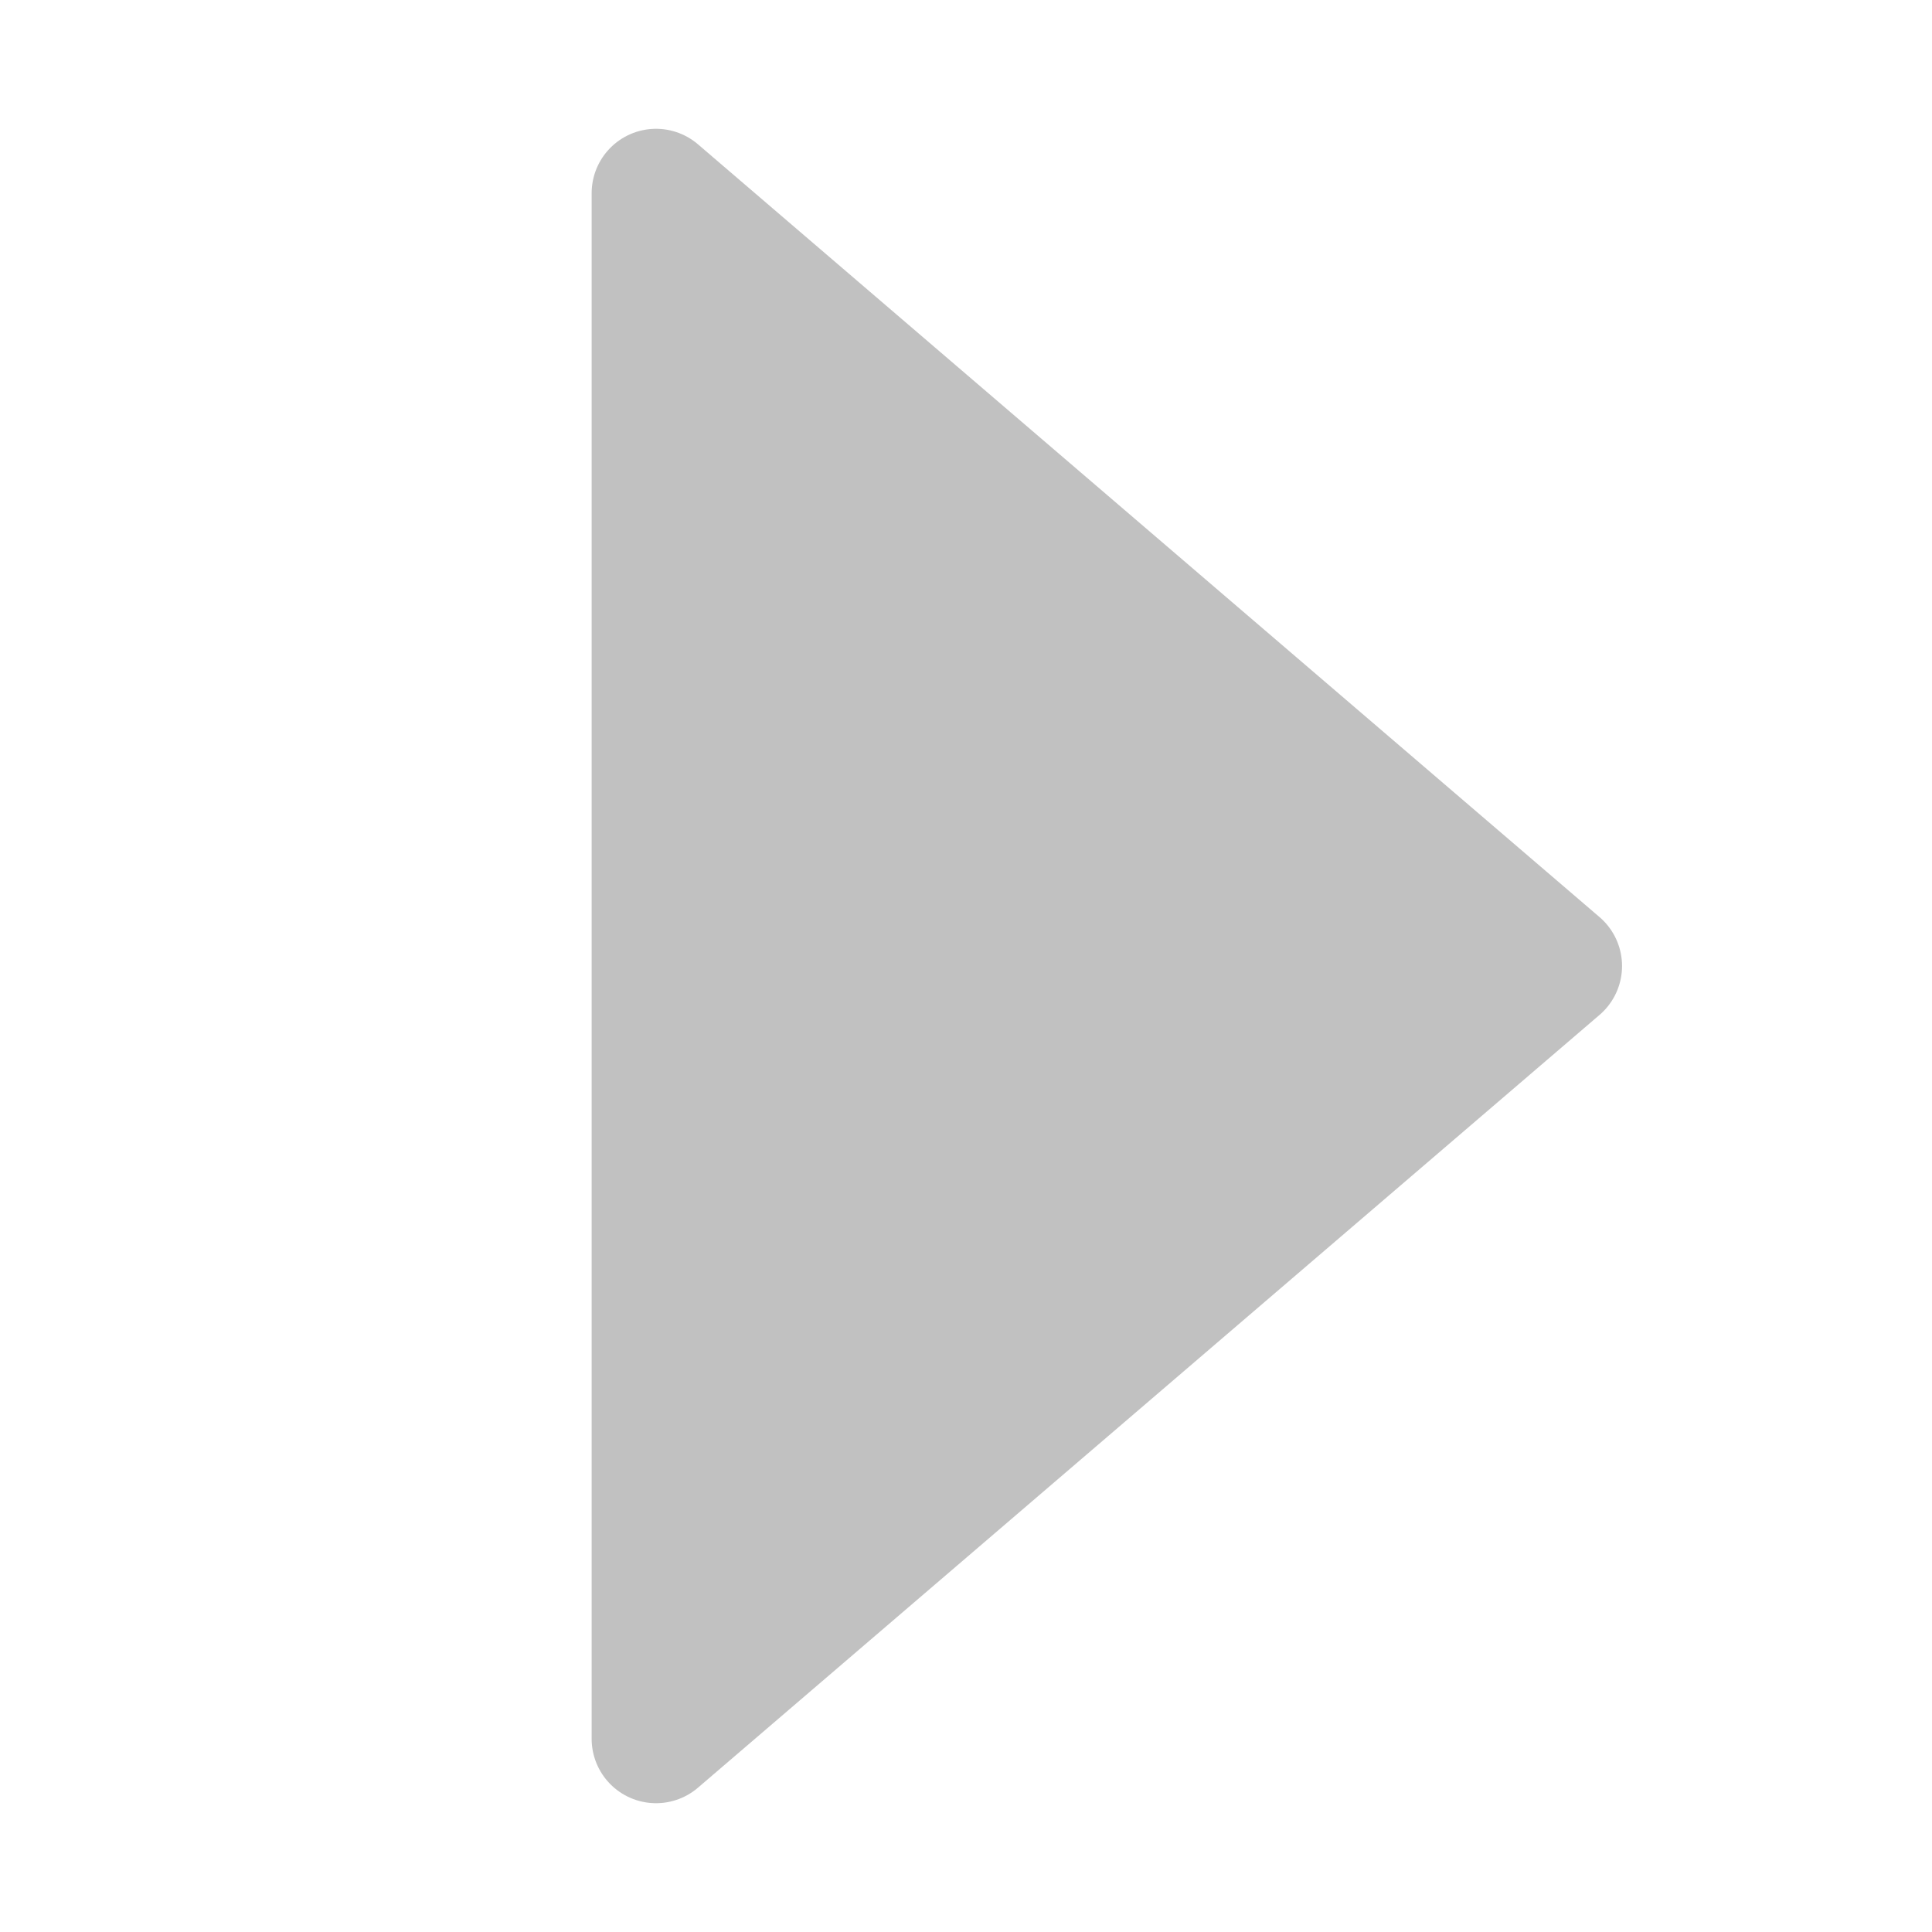
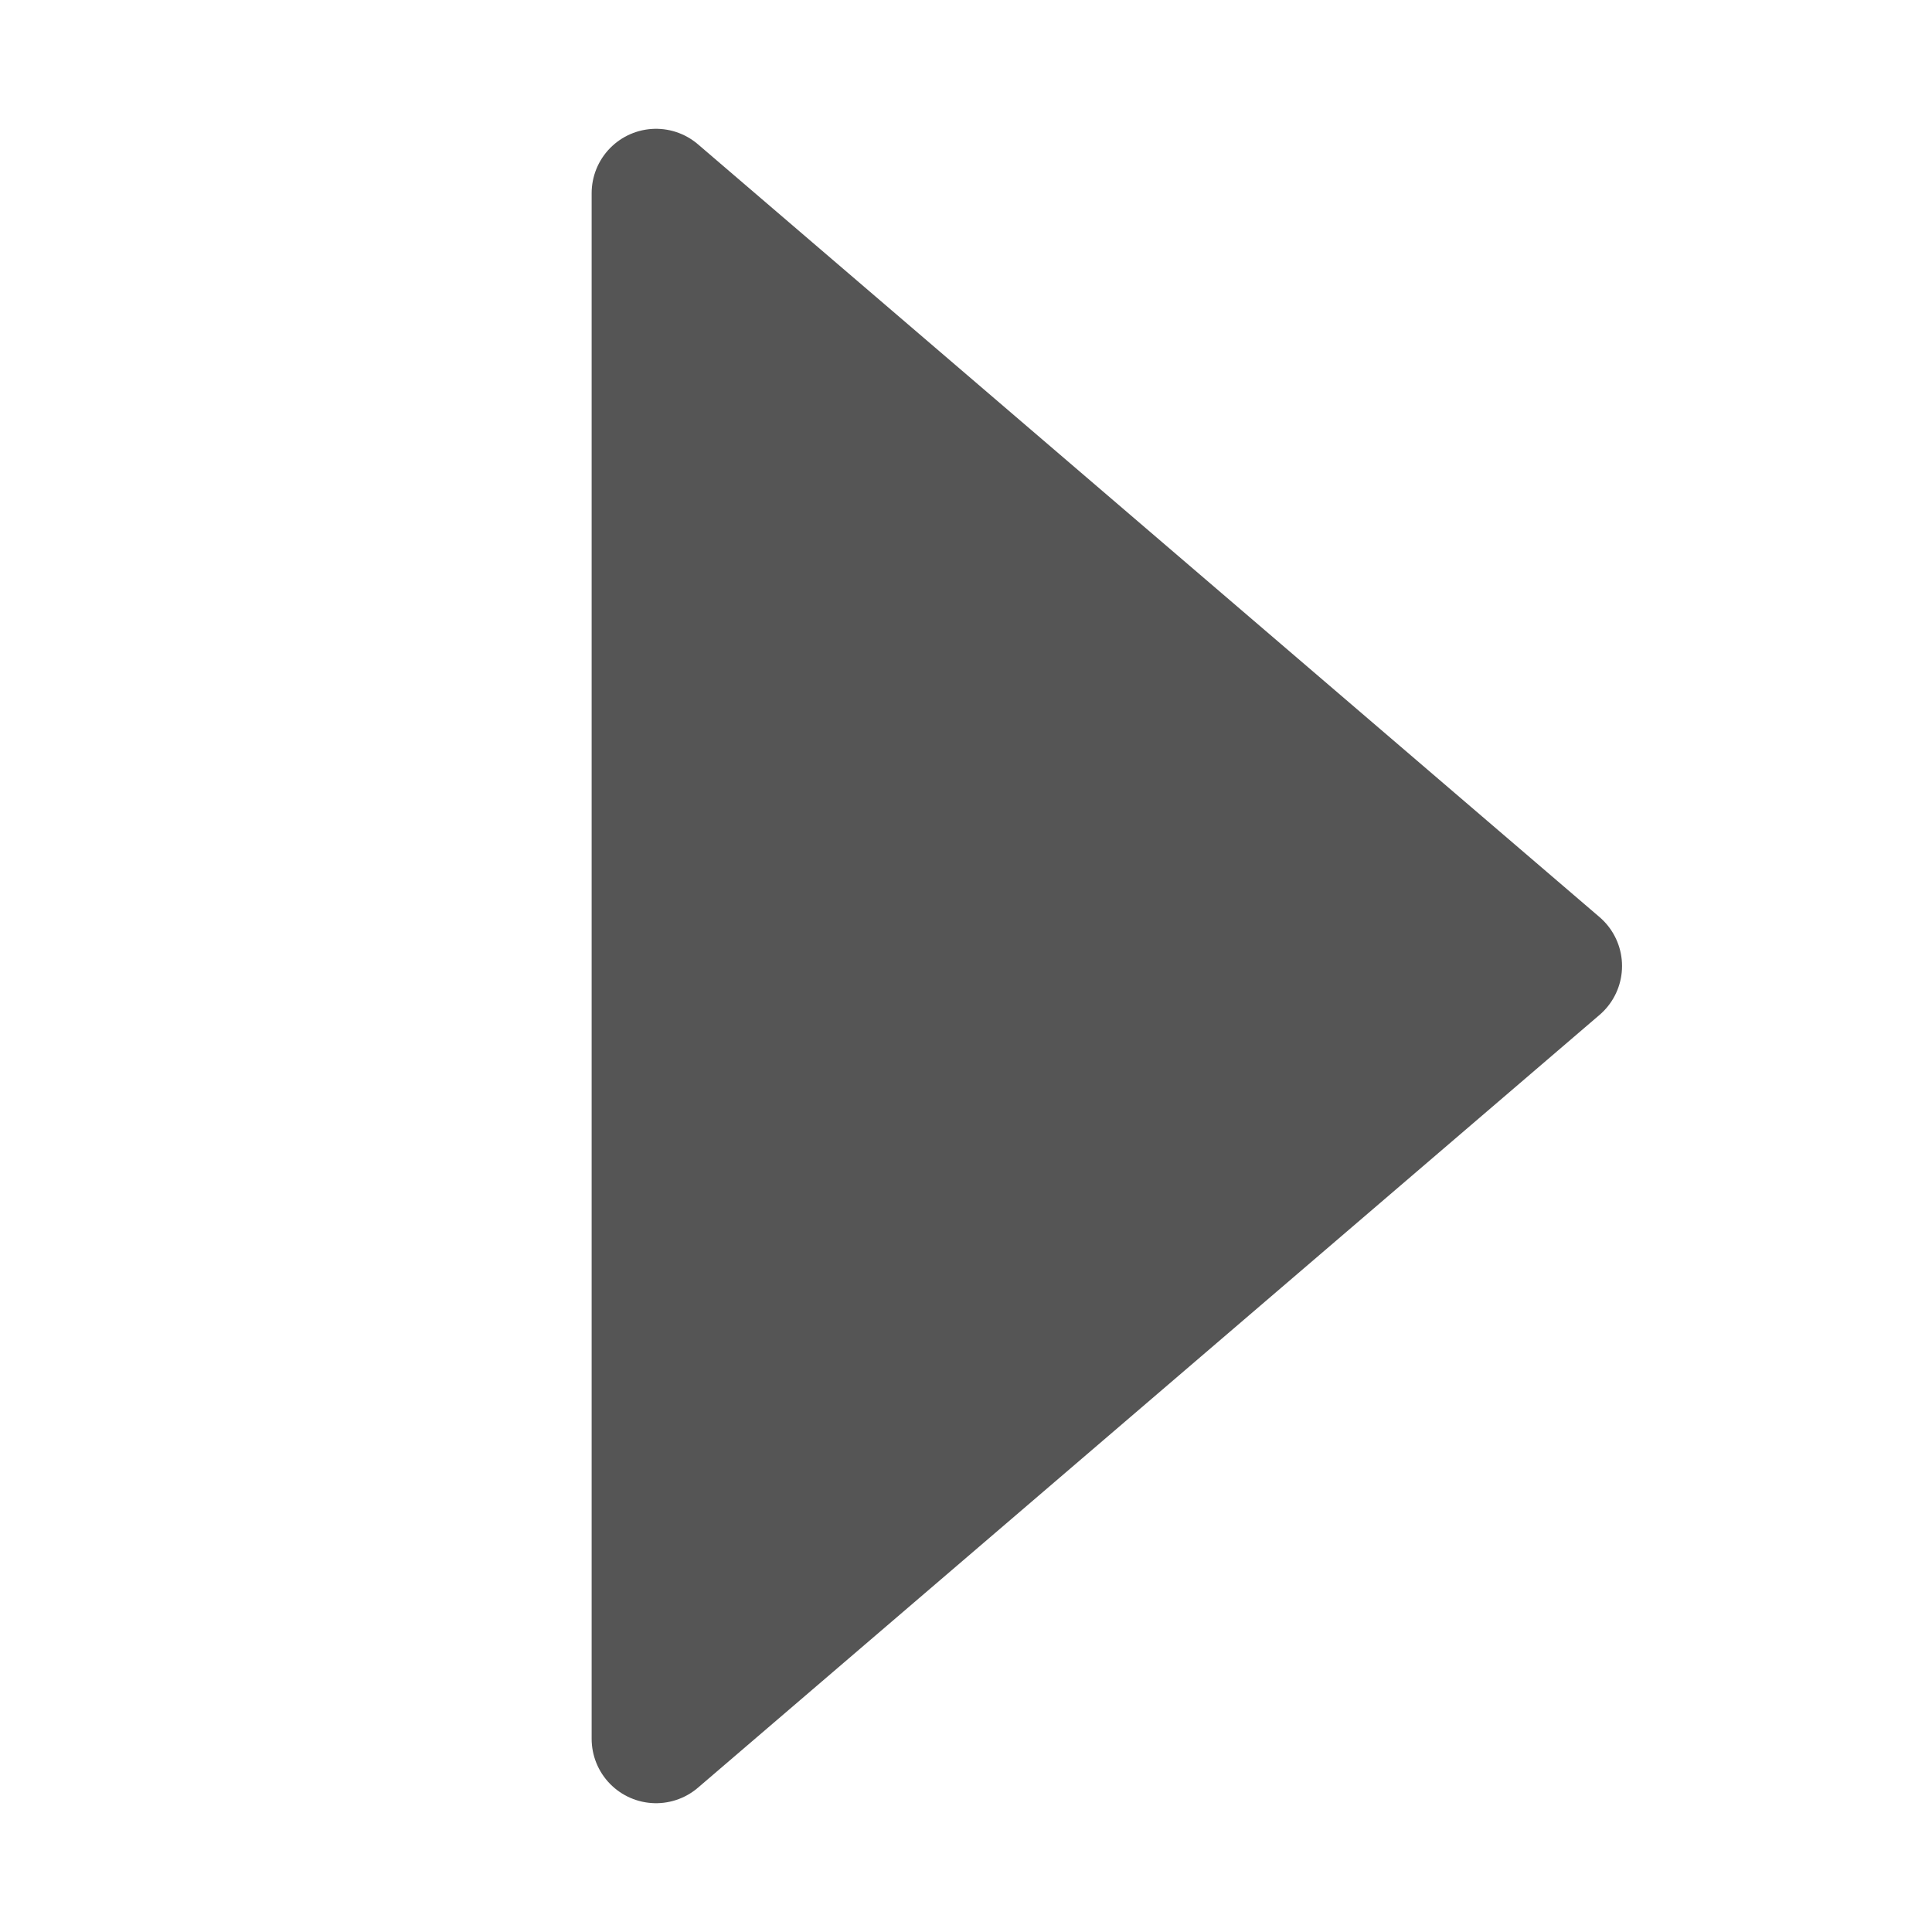
<svg xmlns="http://www.w3.org/2000/svg" width="30" height="30" viewBox="0 0 30 30" id="svg2" version="1.1">
  <defs id="defs4" />
  <g id="layer1" transform="translate(0,-1022.362)">
-     <path style="opacity:1;fill:#c1c1c1;fill-opacity:1;stroke:#c1c1c1;stroke-width:2;stroke-linecap:round;stroke-linejoin:round;stroke-miterlimit:4;stroke-dasharray:none;stroke-dashoffset:0;stroke-opacity:1" d="m 10.187,1025.362 14,12 -14,12 z" id="rect3338" />
+     <path style="opacity:1;fill:#555;fill-opacity:1;stroke:#555;stroke-width:2;stroke-linecap:round;stroke-linejoin:round;stroke-miterlimit:4;stroke-dasharray:none;stroke-dashoffset:0;stroke-opacity:1" d="m 10.187,1025.362 14,12 -14,12 z" id="rect3338" />
  </g>
</svg>
